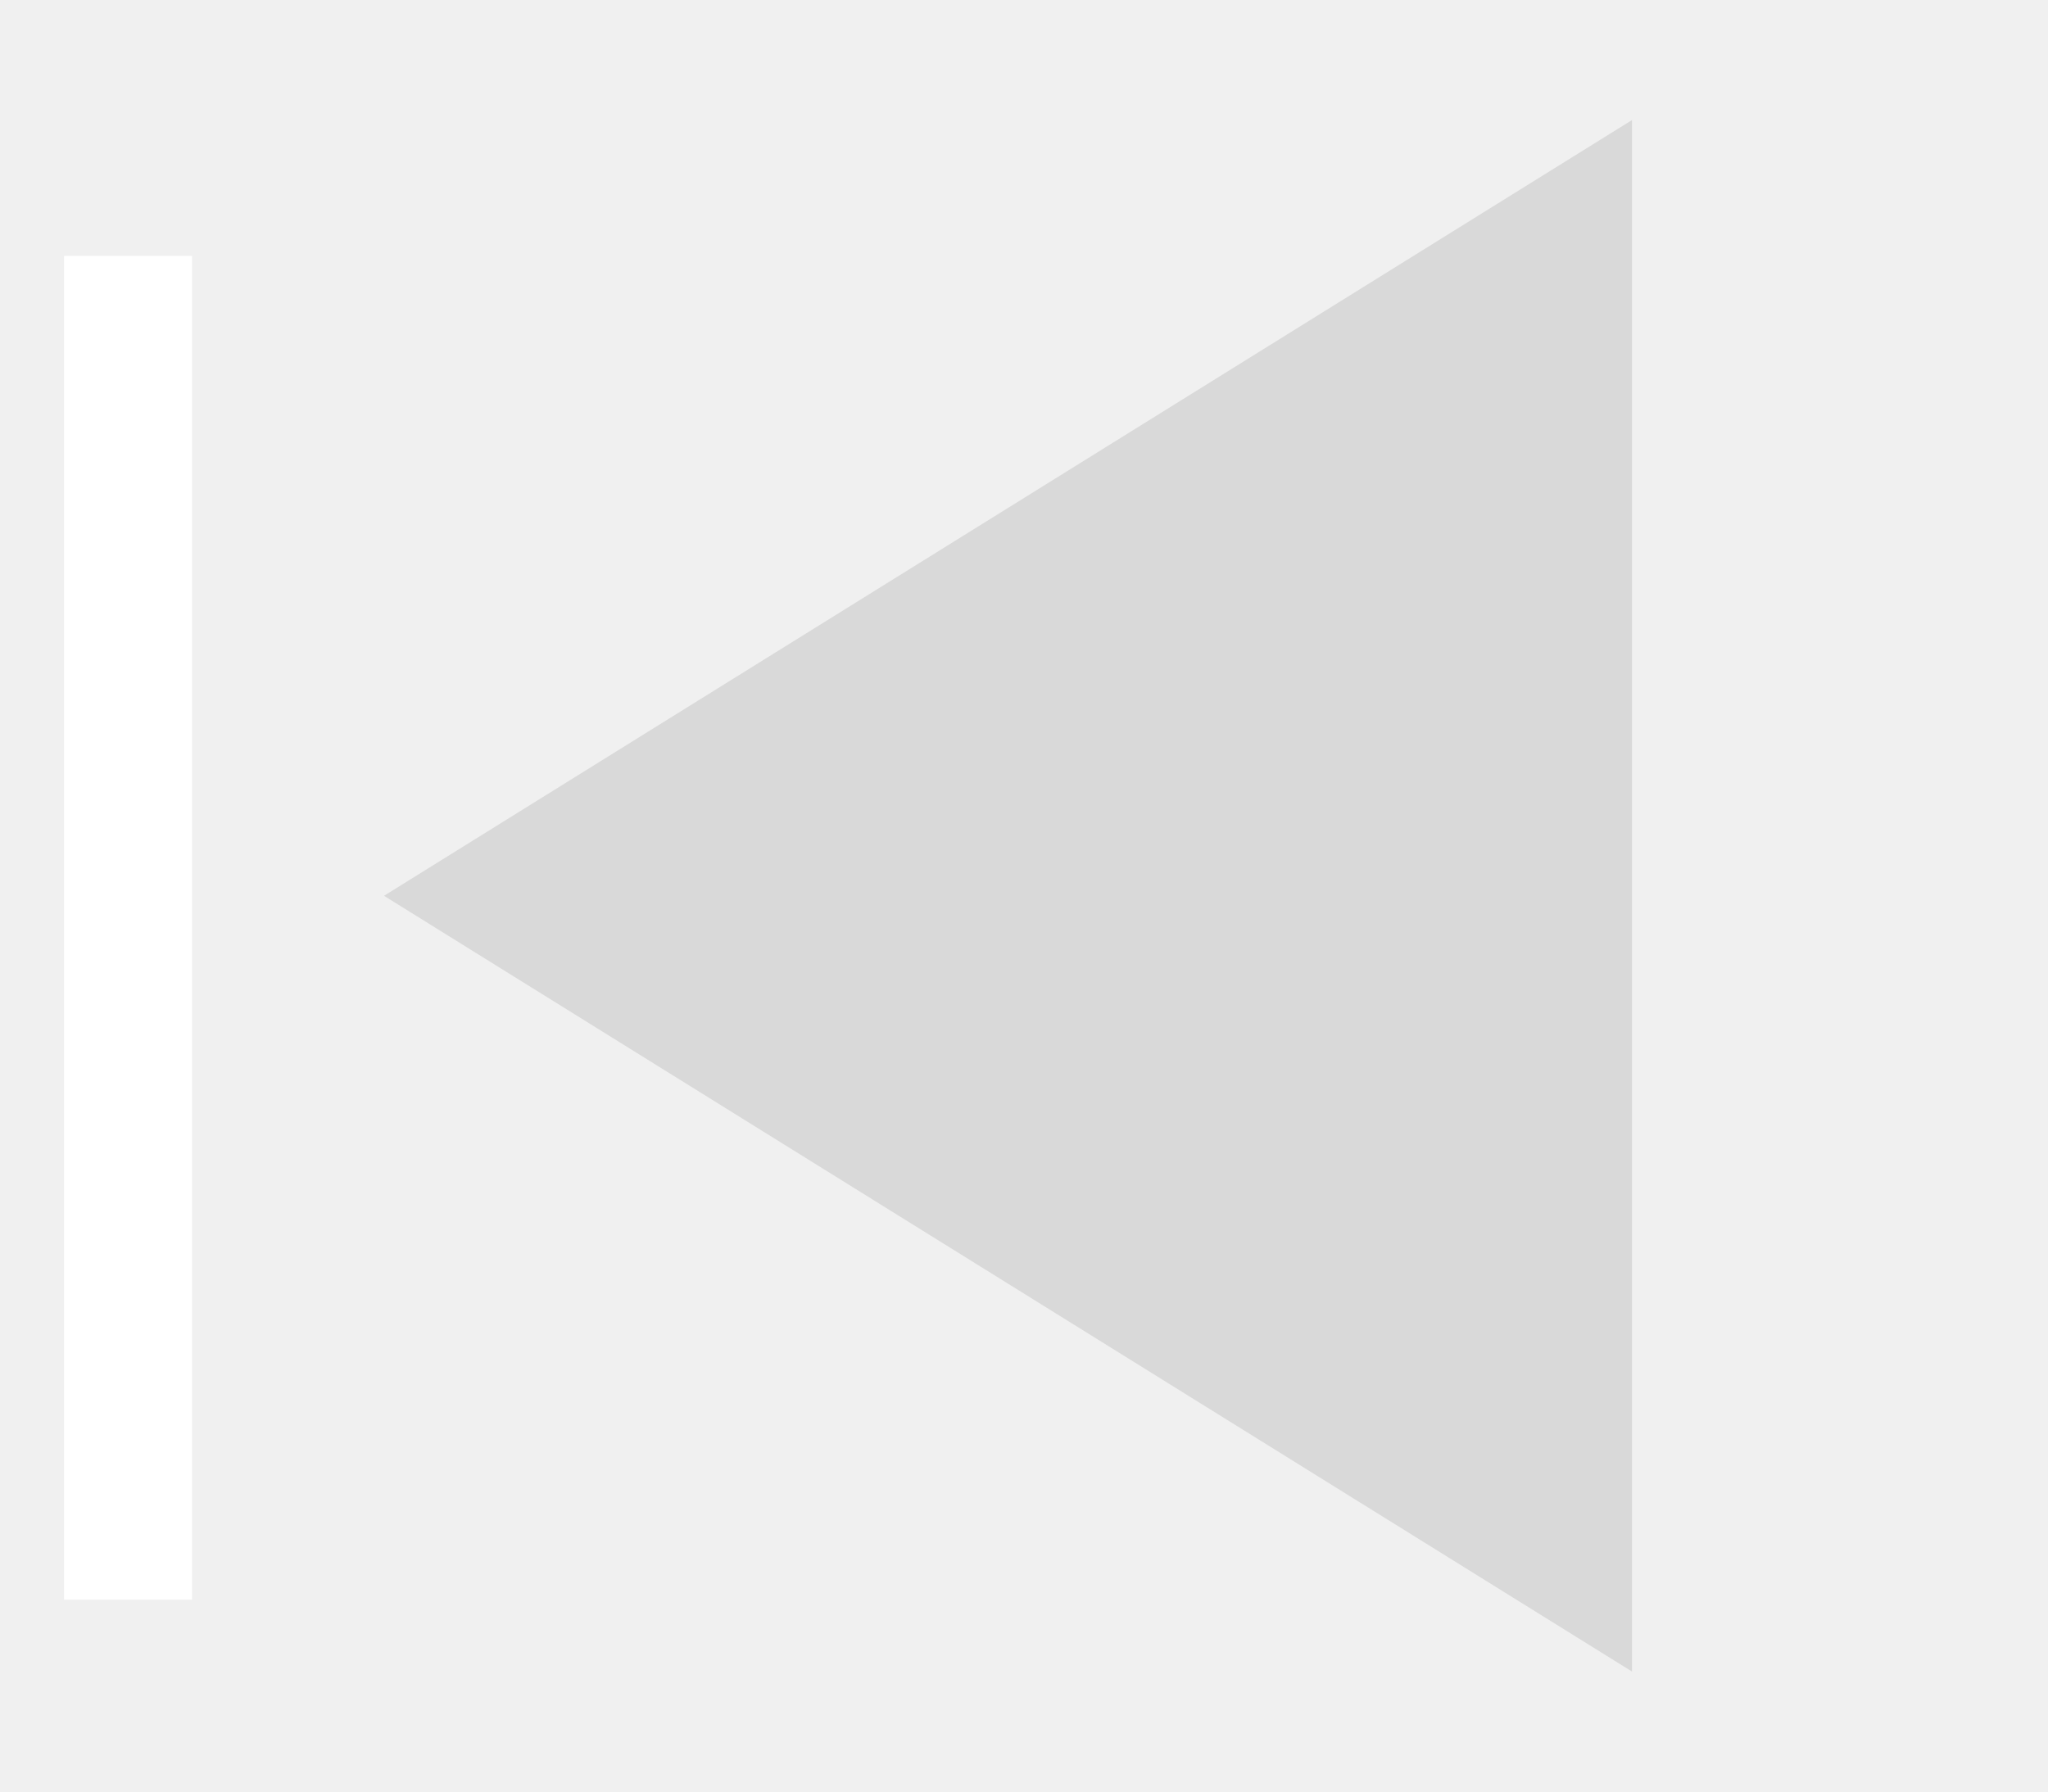
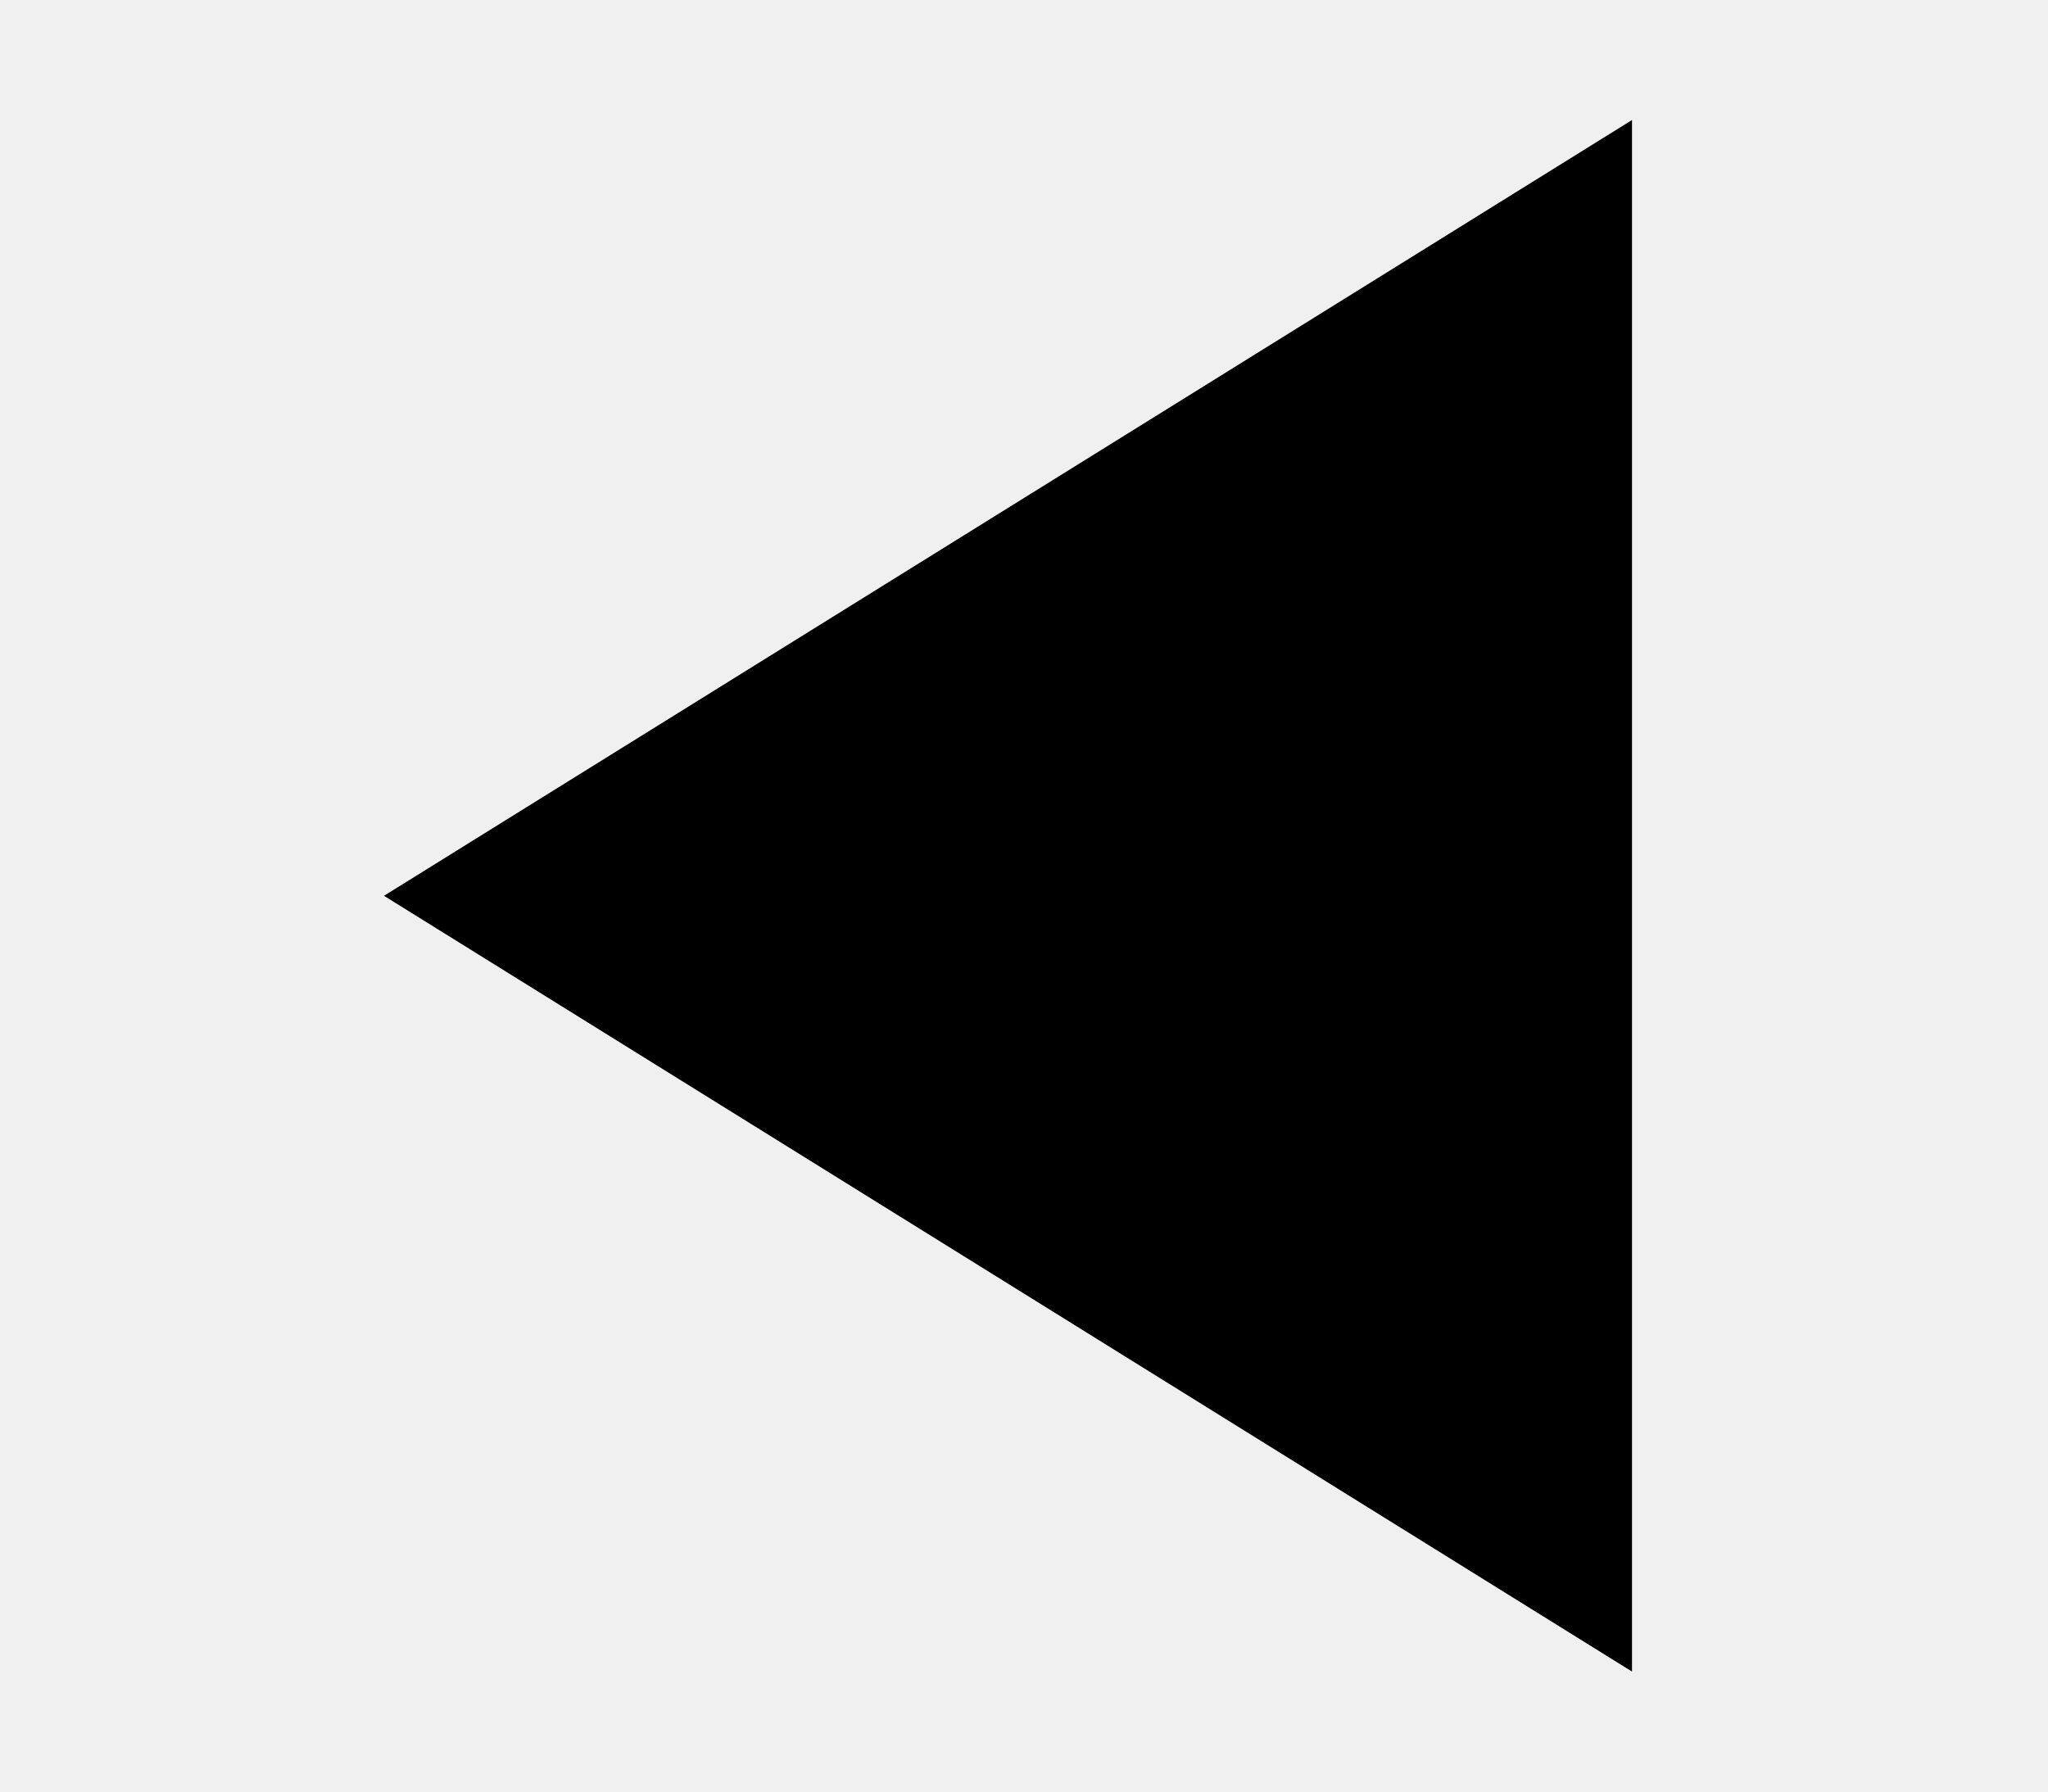
- <svg xmlns="http://www.w3.org/2000/svg" width="16" height="14" viewBox="0 0 16 14" fill="none">
-   <path d="M1 2V12.5" stroke="white" />
-   <path d="M3 7L12.75 0.938L12.75 13.062L3 7Z" fill="#D9D9D9" />
+ <svg xmlns="http://www.w3.org/2000/svg" width="16" height="14" viewBox="0 0 16 14" fill="current">
+   <path d="M1 2V12.5" stroke="current" />
+   <path d="M3 7L12.75 0.938L12.75 13.062L3 7Z" fill="current" />
</svg>
